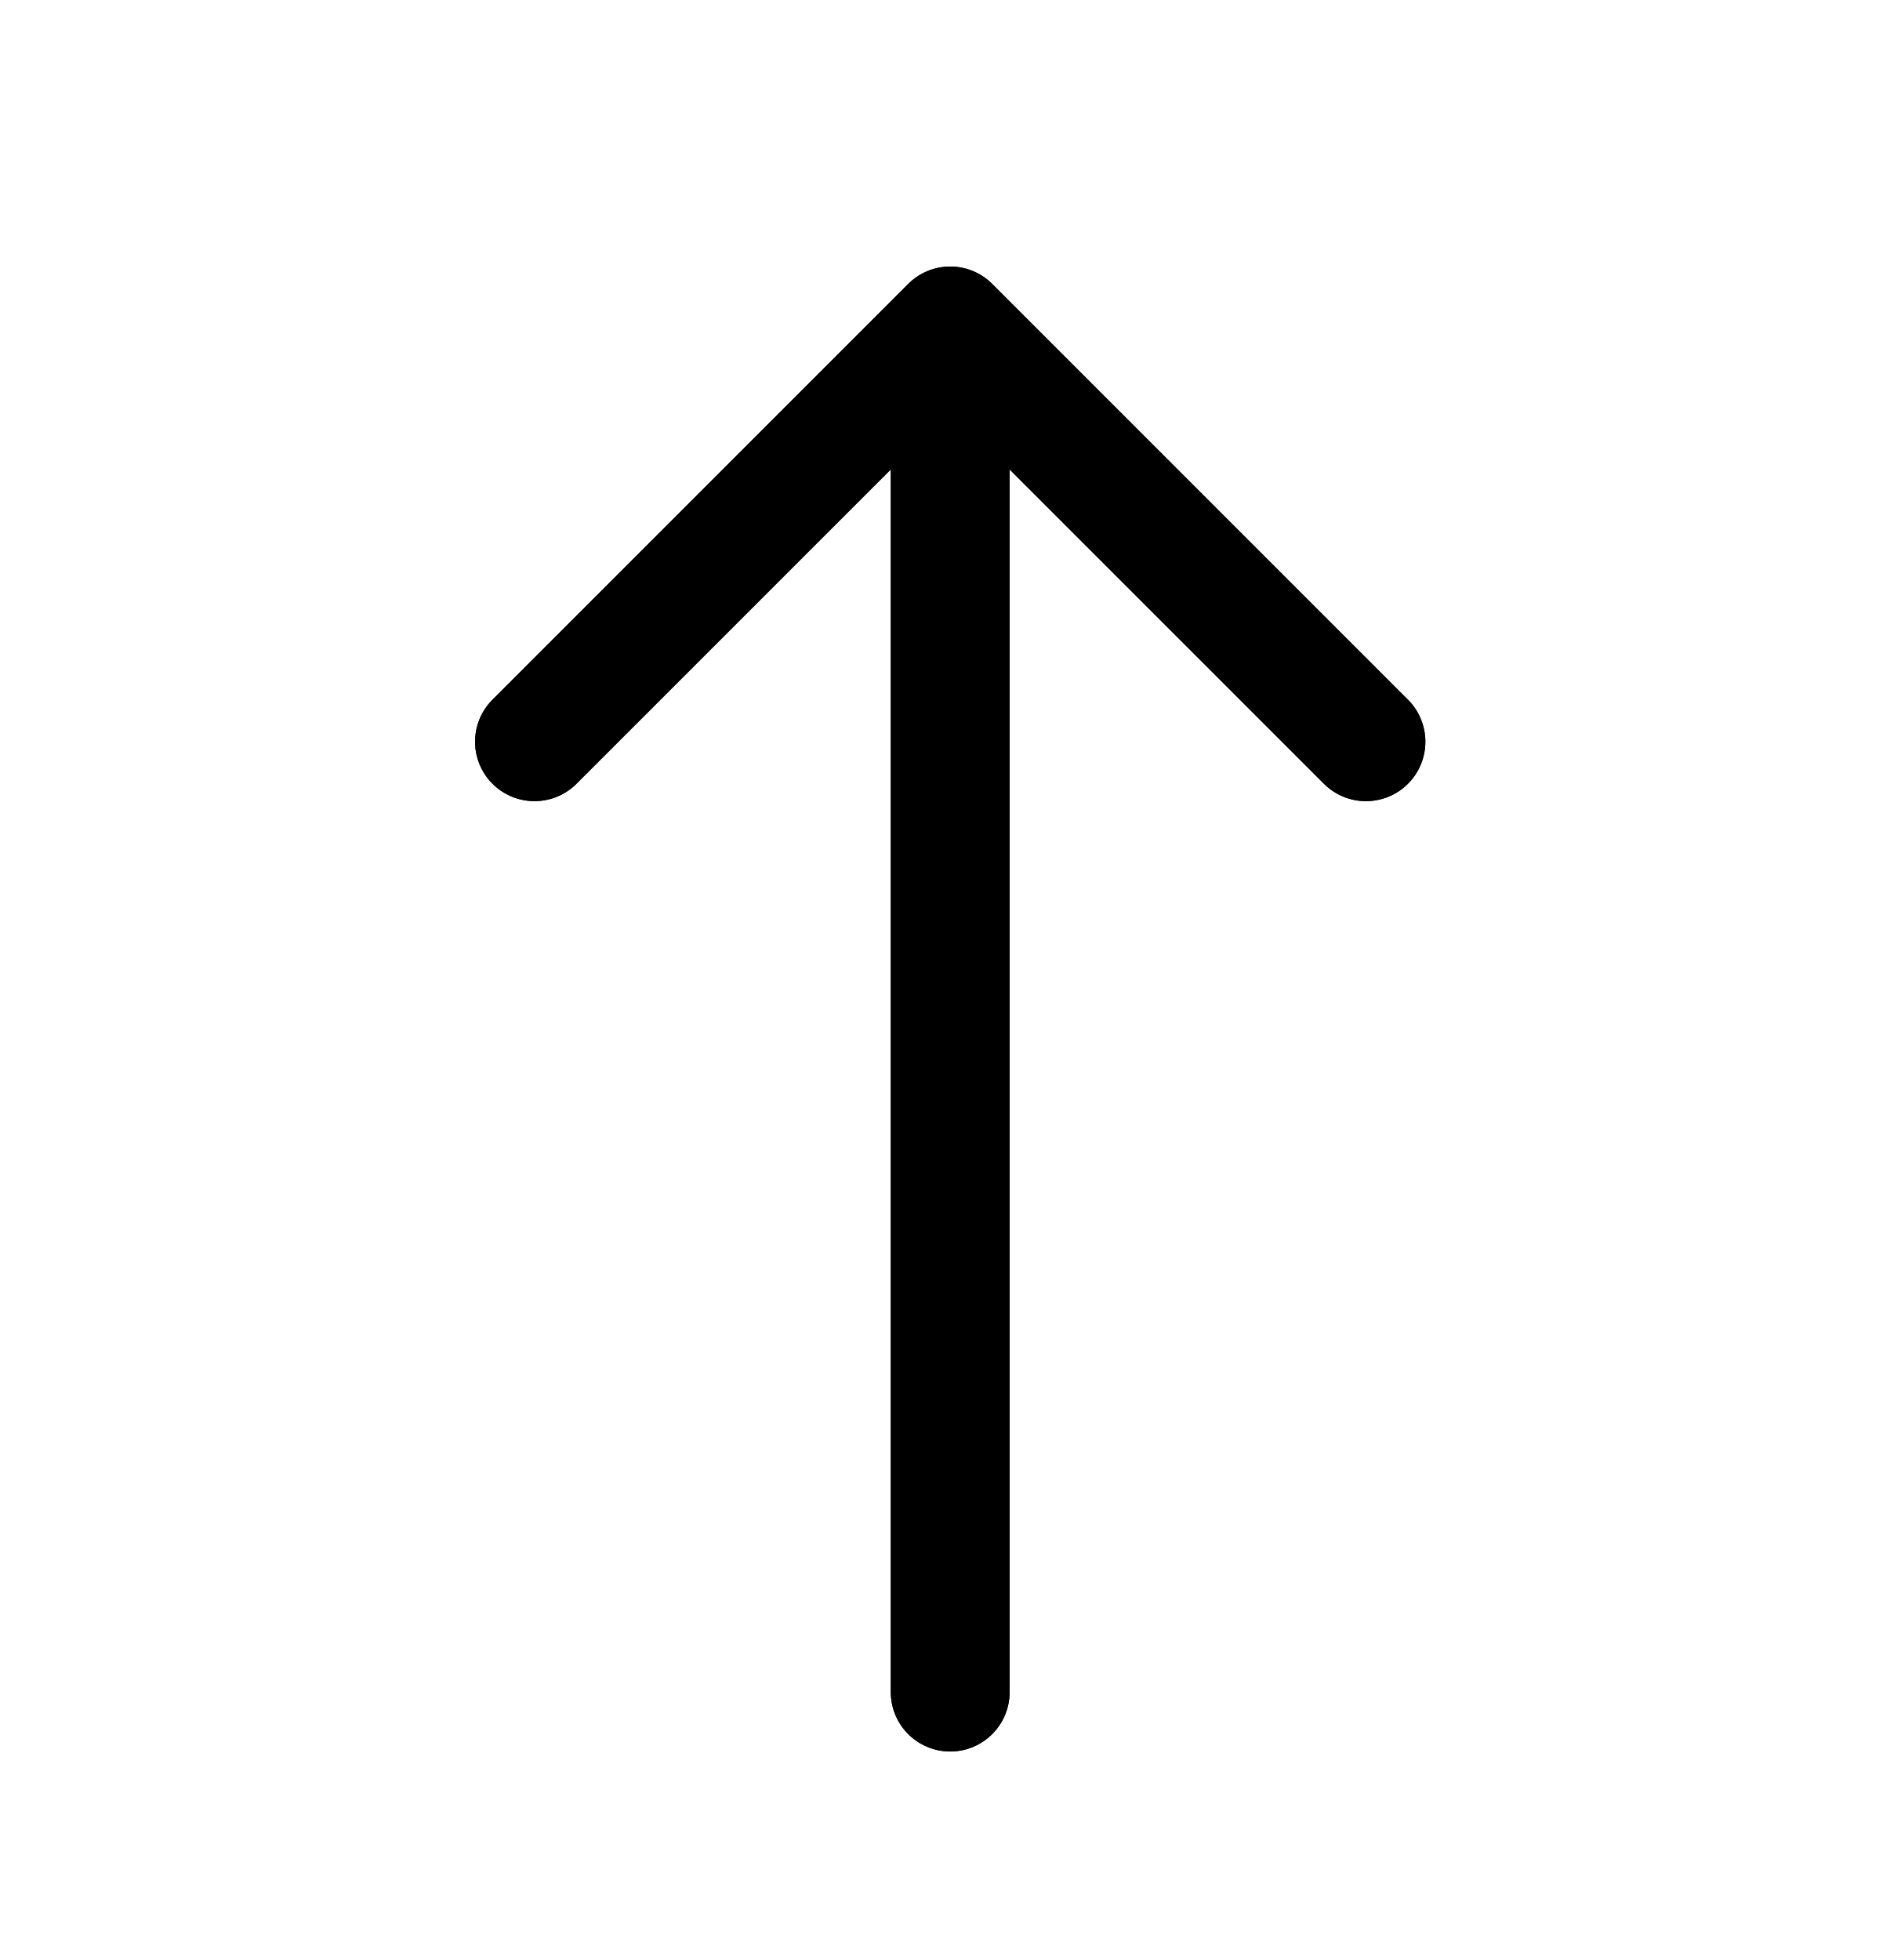
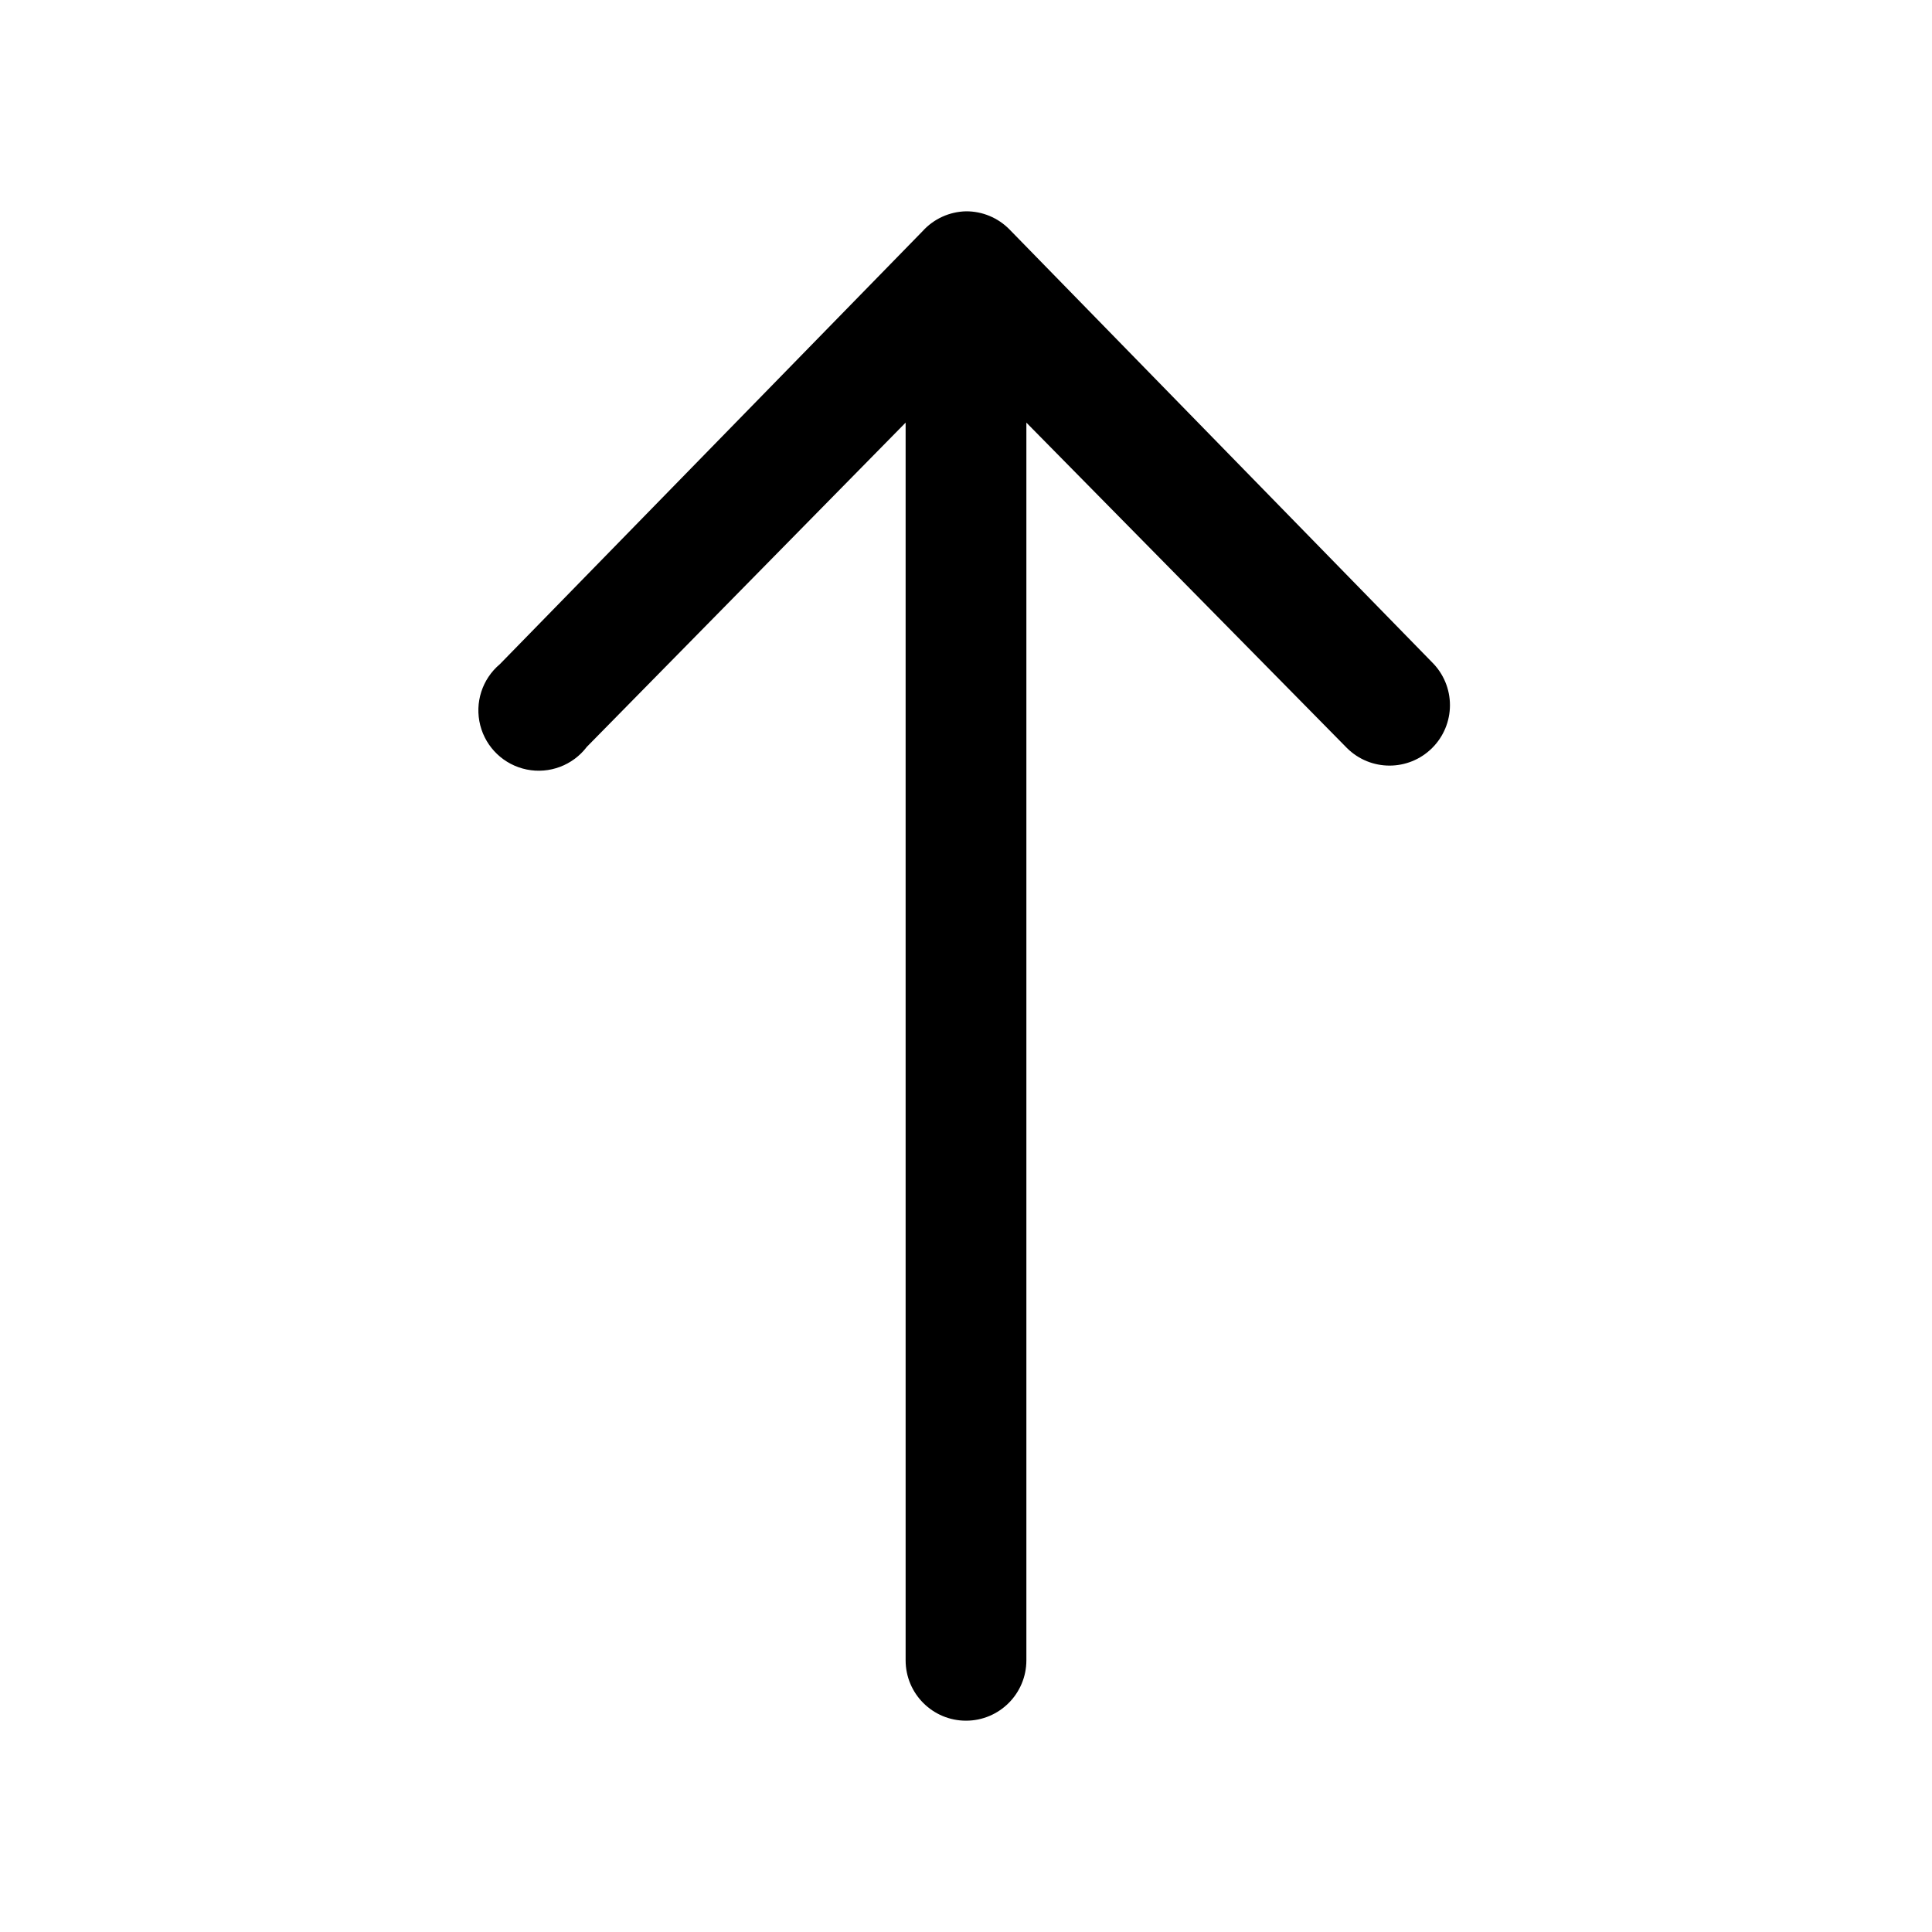
- <svg xmlns="http://www.w3.org/2000/svg" fill="none" aria-hidden="true" viewBox="0 0 32 33">
-   <path stroke="currentColor" stroke-linecap="round" stroke-linejoin="round" stroke-miterlimit="10" stroke-width="2.001" d="M16 5.978v22.51m7-16l-7-7-7 7" />
-   <path fill="currentColor" fill-rule="evenodd" d="M15.293 4.781a1 1 0 011.415 0l7 7a1 1 0 01-1.415 1.415L17 7.904V28.49a1 1 0 01-2 0V7.904l-5.293 5.292a1 1 0 11-1.414-1.415l7-7z" clip-rule="evenodd" />
+ <svg xmlns="http://www.w3.org/2000/svg" aria-hidden="true" viewBox="0 0 32 32">
+   <path fill="currentColor" d="M16 28.5a1 1 0 01-1-1V7l-5.28 5.37A1 1 0 118.28 11l7-7.17A1 1 0 0116 3.5a1 1 0 01.72.3l7 7.17a1 1 0 010 1.42 1 1 0 01-1.41 0L17 7v20.5a1 1 0 01-1 1z" />
</svg>
